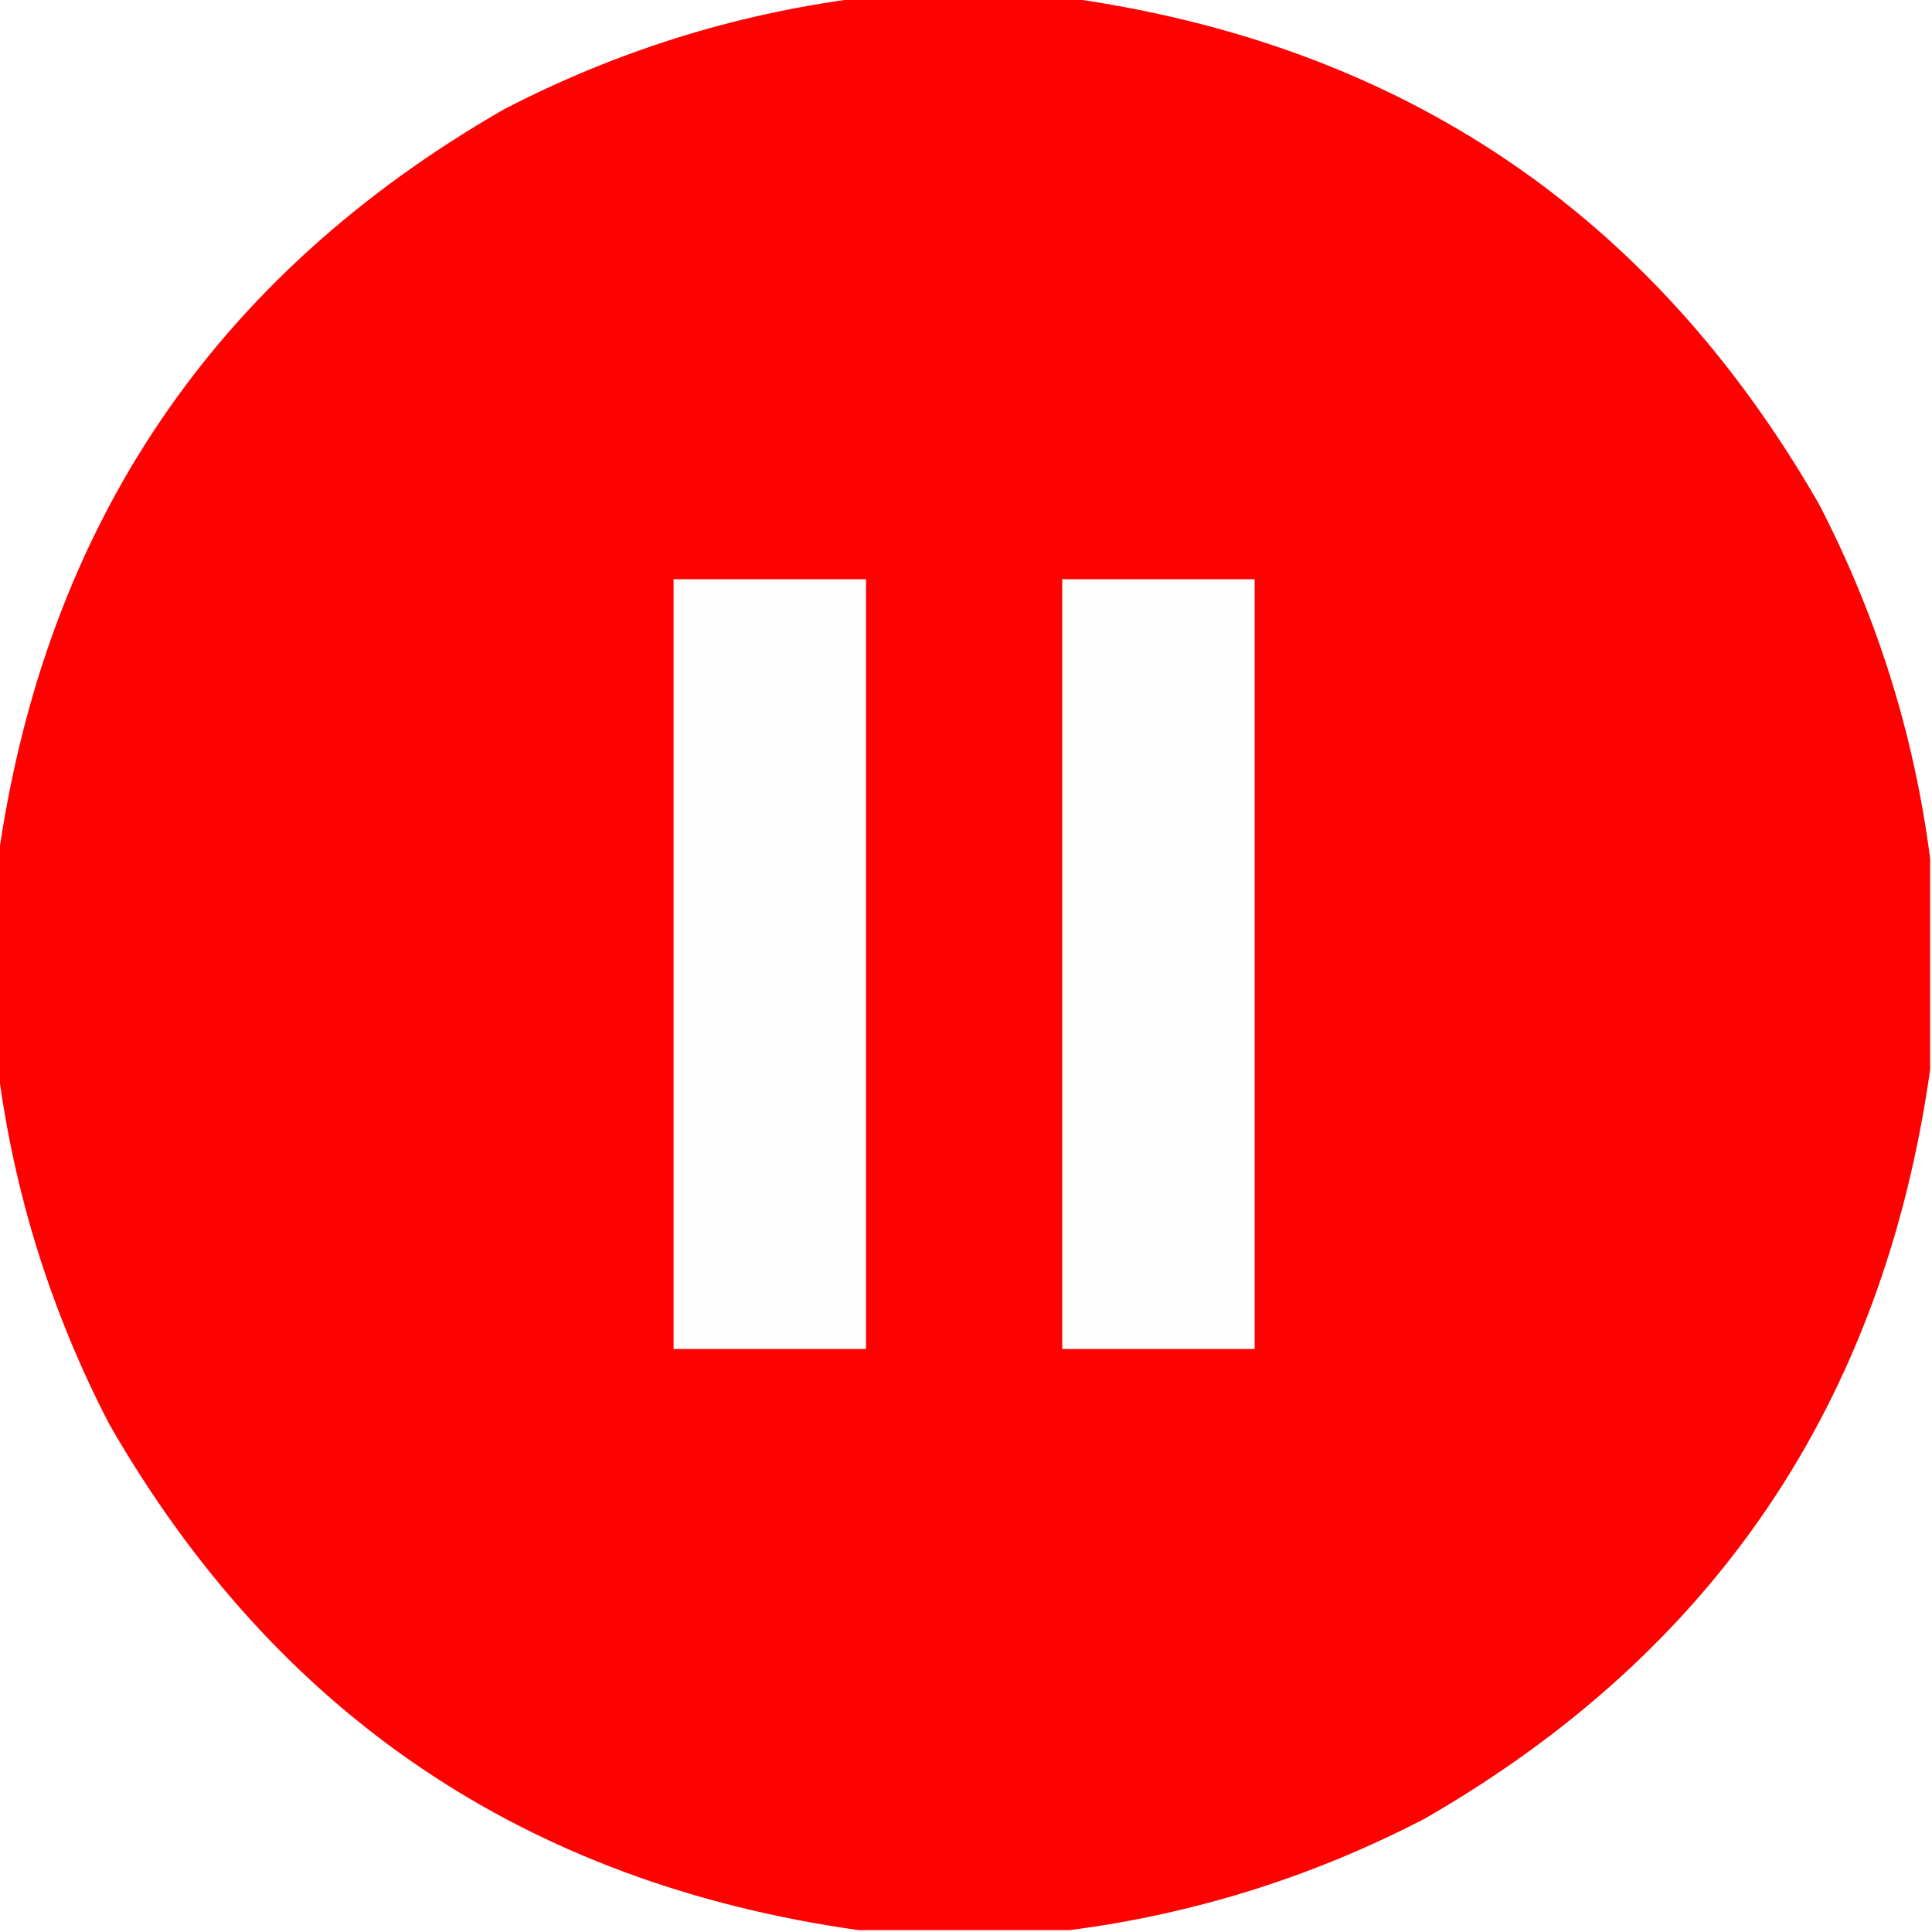
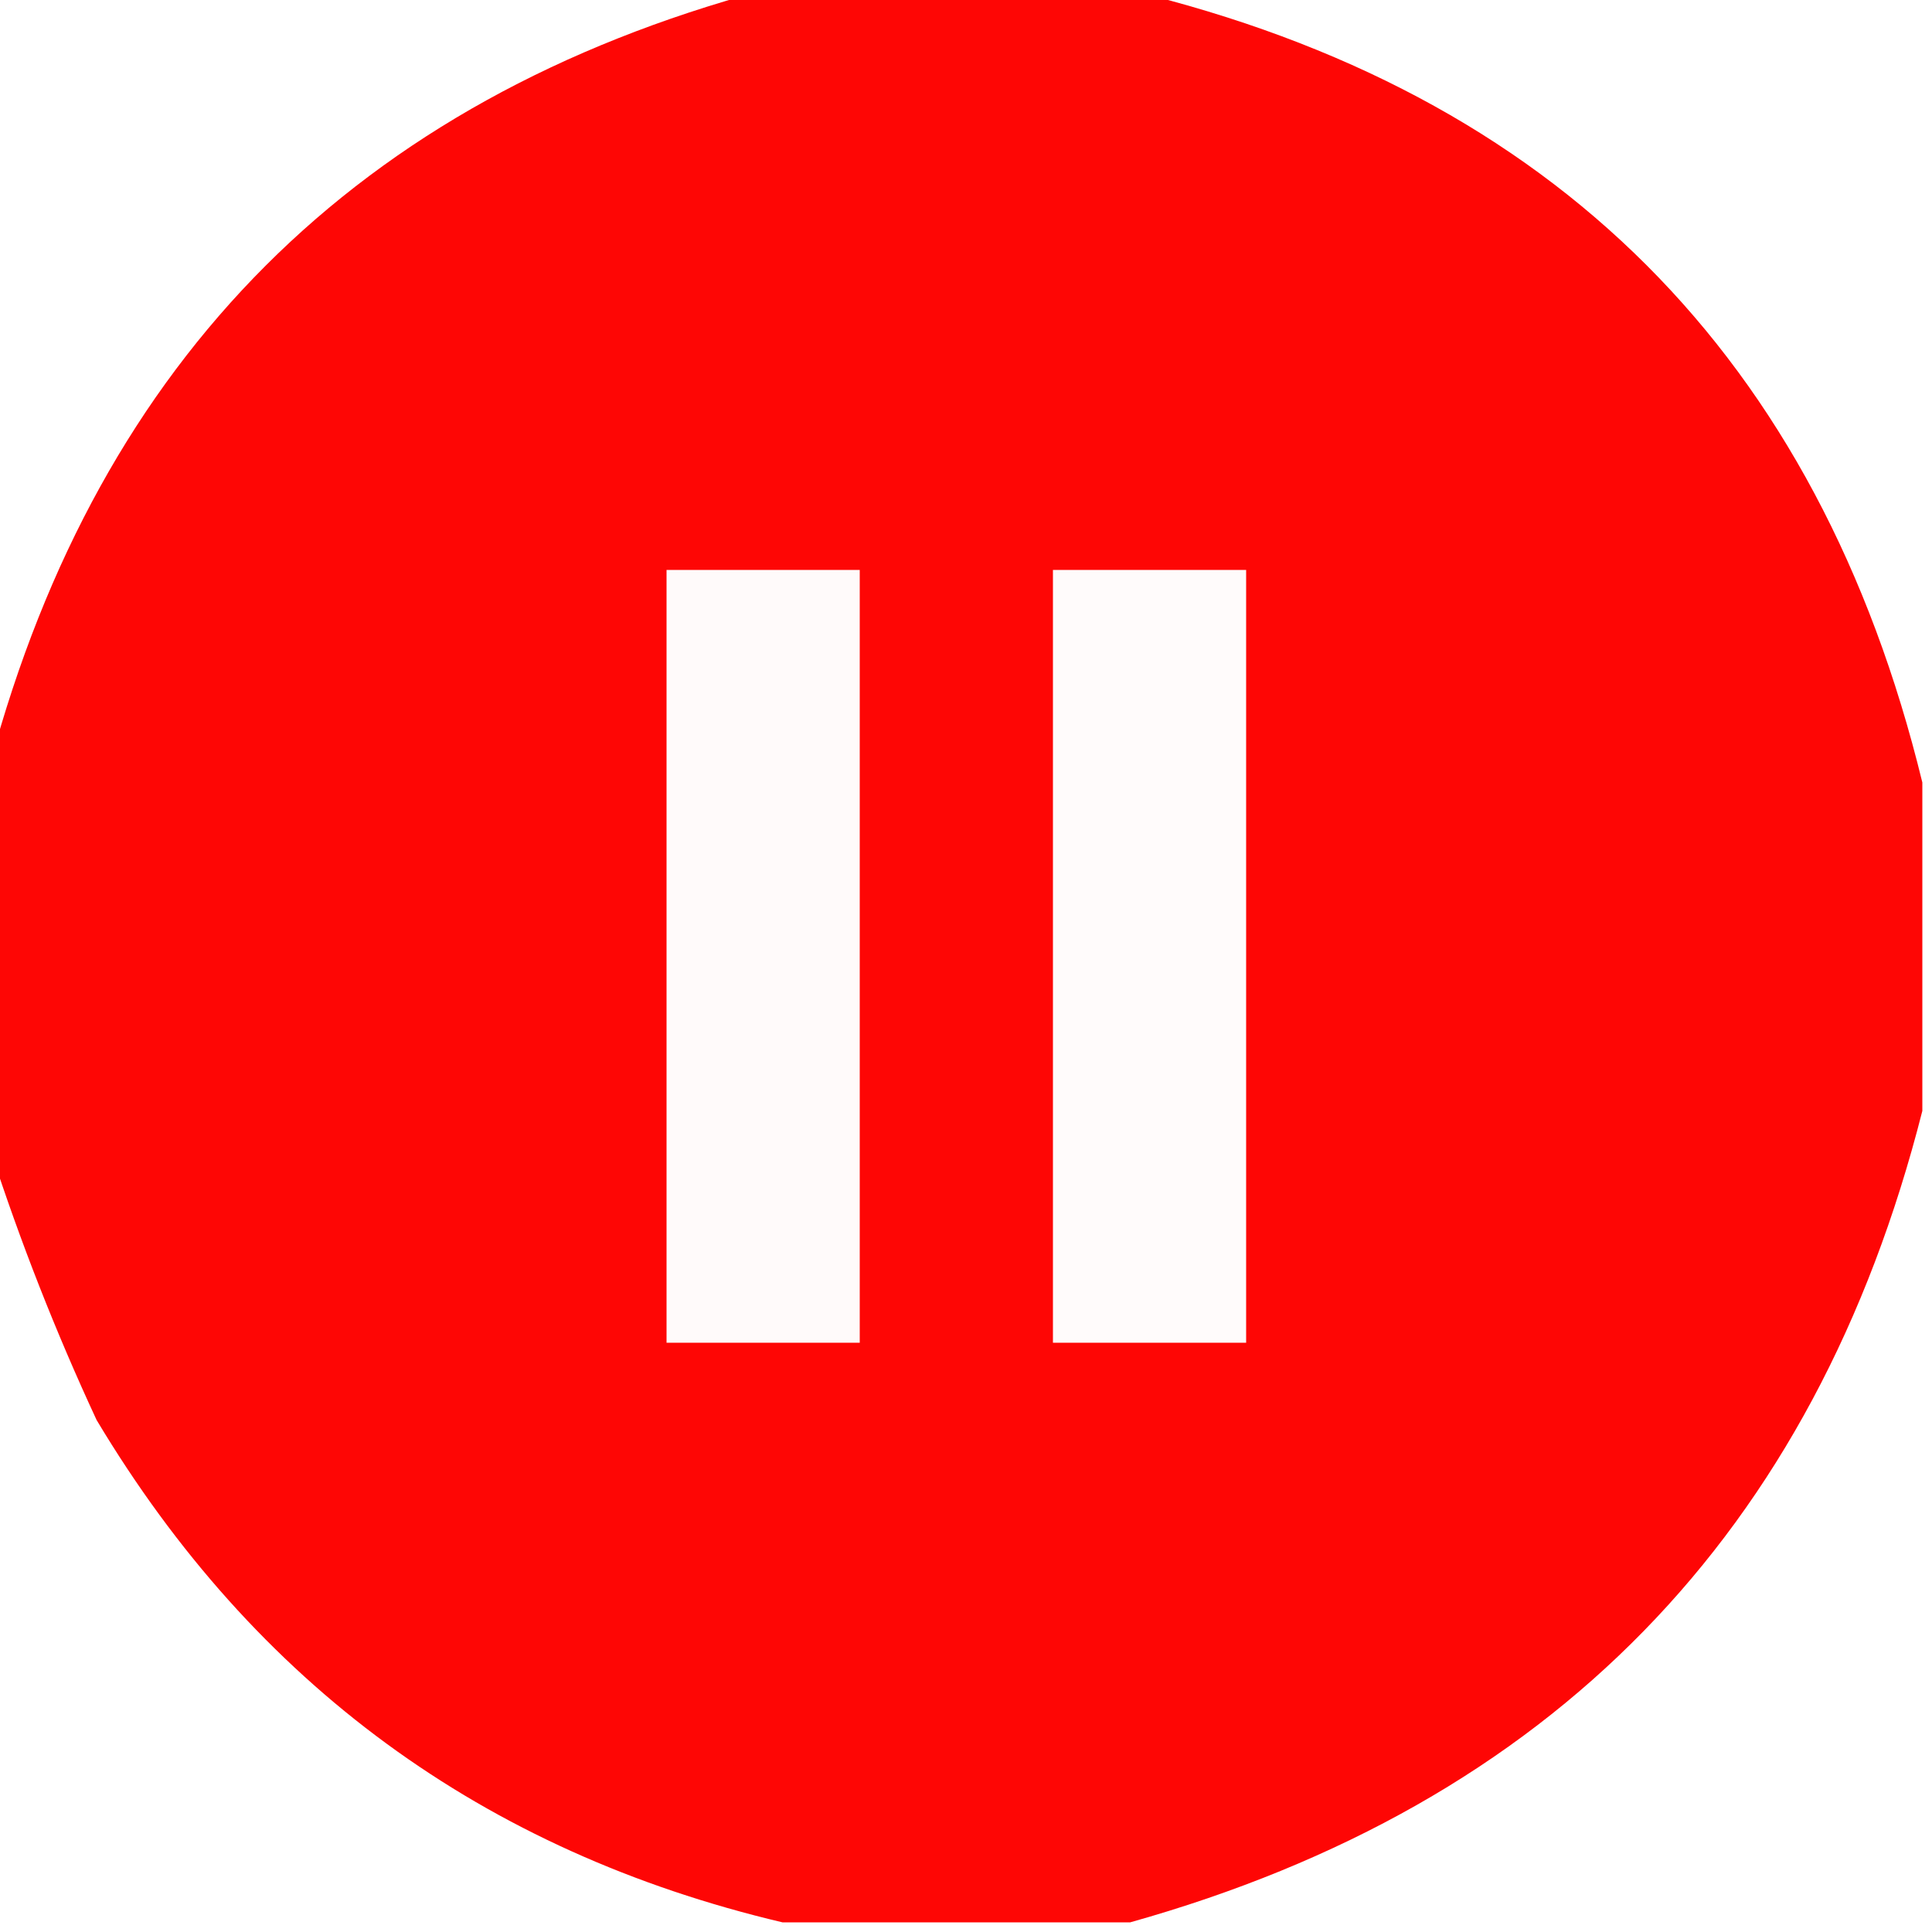
- <svg xmlns="http://www.w3.org/2000/svg" version="1.1" width="512px" height="512px" style="shape-rendering:geometricPrecision; text-rendering:geometricPrecision; image-rendering:optimizeQuality; fill-rule:evenodd; clip-rule:evenodd">
-   <g>
-     <path style="opacity:0.994" fill="#fe0100" d="M 227.5,-0.5 C 246.167,-0.5 264.833,-0.5 283.5,-0.5C 371.615,11.952 437.781,56.619 482,133.5C 497.406,163.211 507.239,194.544 511.5,227.5C 511.5,246.167 511.5,264.833 511.5,283.5C 499.048,371.615 454.381,437.781 377.5,482C 347.789,497.406 316.456,507.239 283.5,511.5C 264.833,511.5 246.167,511.5 227.5,511.5C 139.385,499.048 73.219,454.381 29,377.5C 13.594,347.789 3.761,316.456 -0.5,283.5C -0.5,264.833 -0.5,246.167 -0.5,227.5C 11.952,139.385 56.619,73.219 133.5,29C 163.211,13.594 194.544,3.761 227.5,-0.5 Z" />
-   </g>
-   <g>
-     <path style="opacity:1" fill="#fffefe" d="M 178.5,153.5 C 195.5,153.5 212.5,153.5 229.5,153.5C 229.5,221.5 229.5,289.5 229.5,357.5C 212.5,357.5 195.5,357.5 178.5,357.5C 178.5,289.5 178.5,221.5 178.5,153.5 Z" />
-   </g>
-   <g>
-     <path style="opacity:1" fill="#fffefe" d="M 281.5,153.5 C 298.5,153.5 315.5,153.5 332.5,153.5C 332.5,221.5 332.5,289.5 332.5,357.5C 315.5,357.5 298.5,357.5 281.5,357.5C 281.5,289.5 281.5,221.5 281.5,153.5 Z" />
-   </g>
+ <svg xmlns="http://www.w3.org/2000/svg" width="100" height="100" style="shape-rendering:geometricPrecision;text-rendering:geometricPrecision;image-rendering:optimizeQuality;fill-rule:evenodd;clip-rule:evenodd">
+   <path fill="#fe0302" d="M39.5-.5h19q32.94 7.94 41 41v17q-8.33 32.83-41 42h-18Q17.276 94.01 5 73.5a124 124 0 0 1-5.5-14v-20Q8 8 39.5-.5" style="opacity:.988" />
+   <path fill="snow" d="M34.5 29.5h10v40h-10z" style="opacity:1" />
+   <path fill="#fffbfb" d="M54.5 29.5h10v40h-10z" style="opacity:1" />
</svg>
